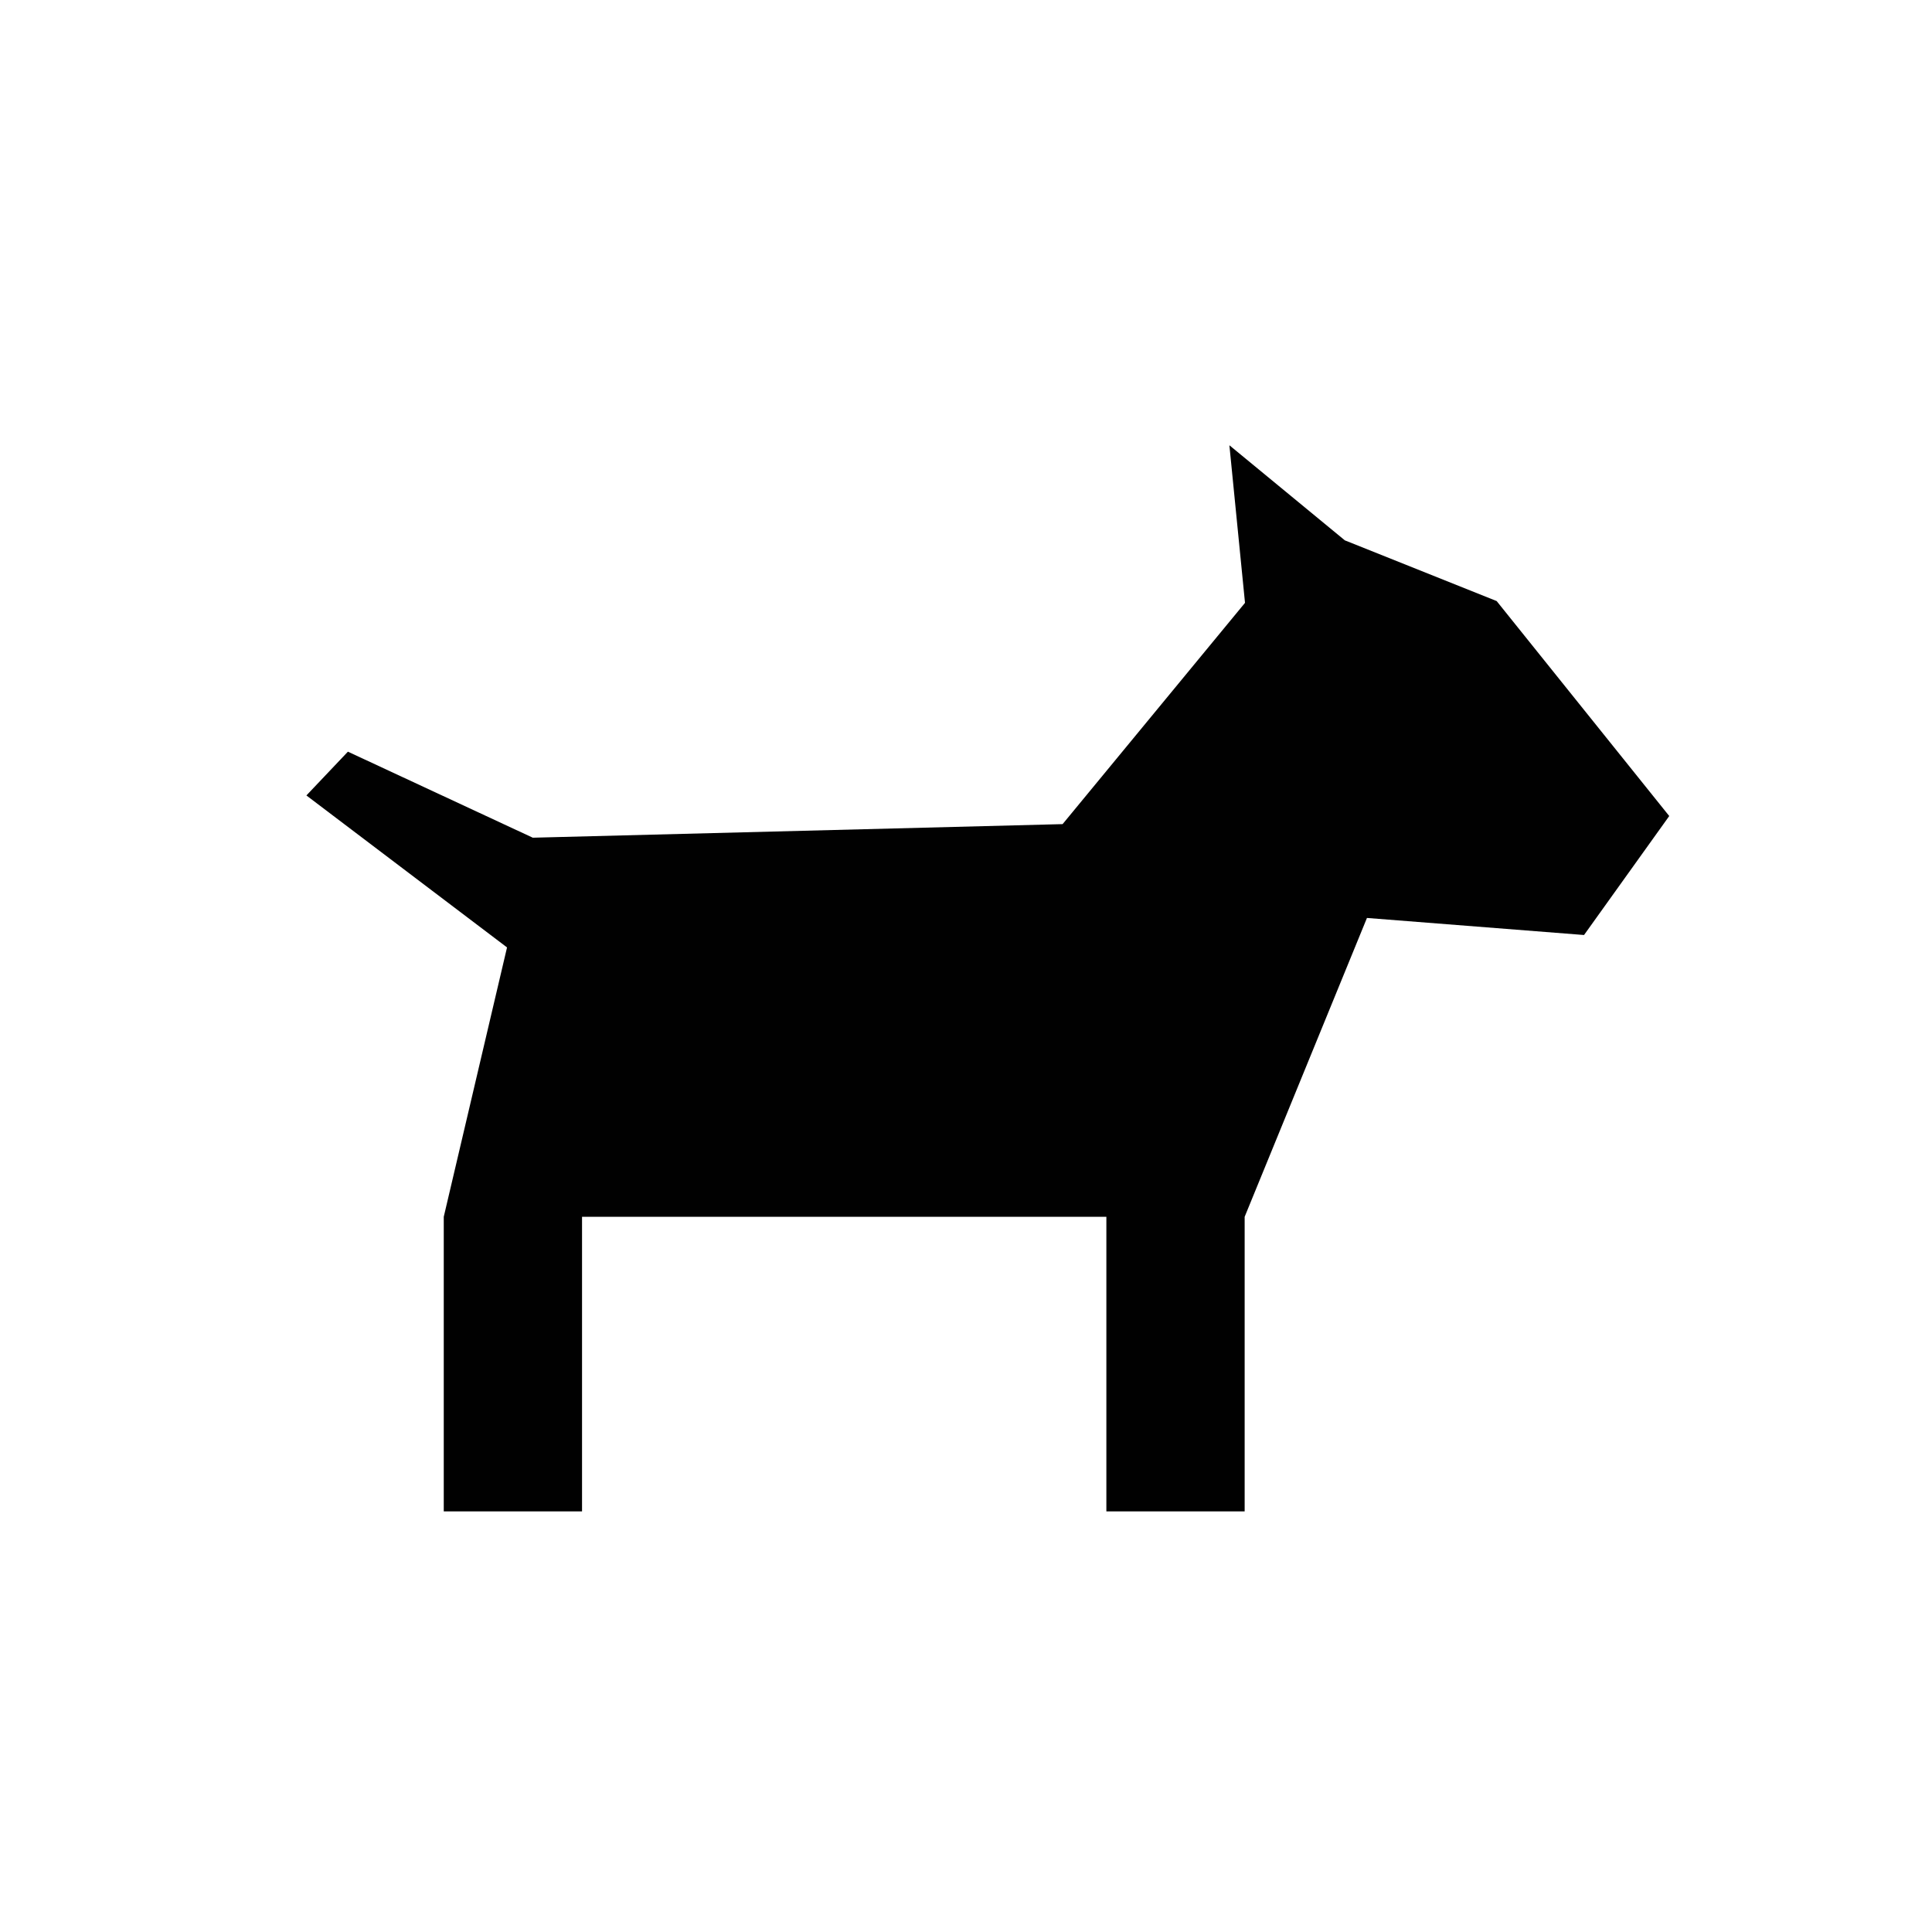
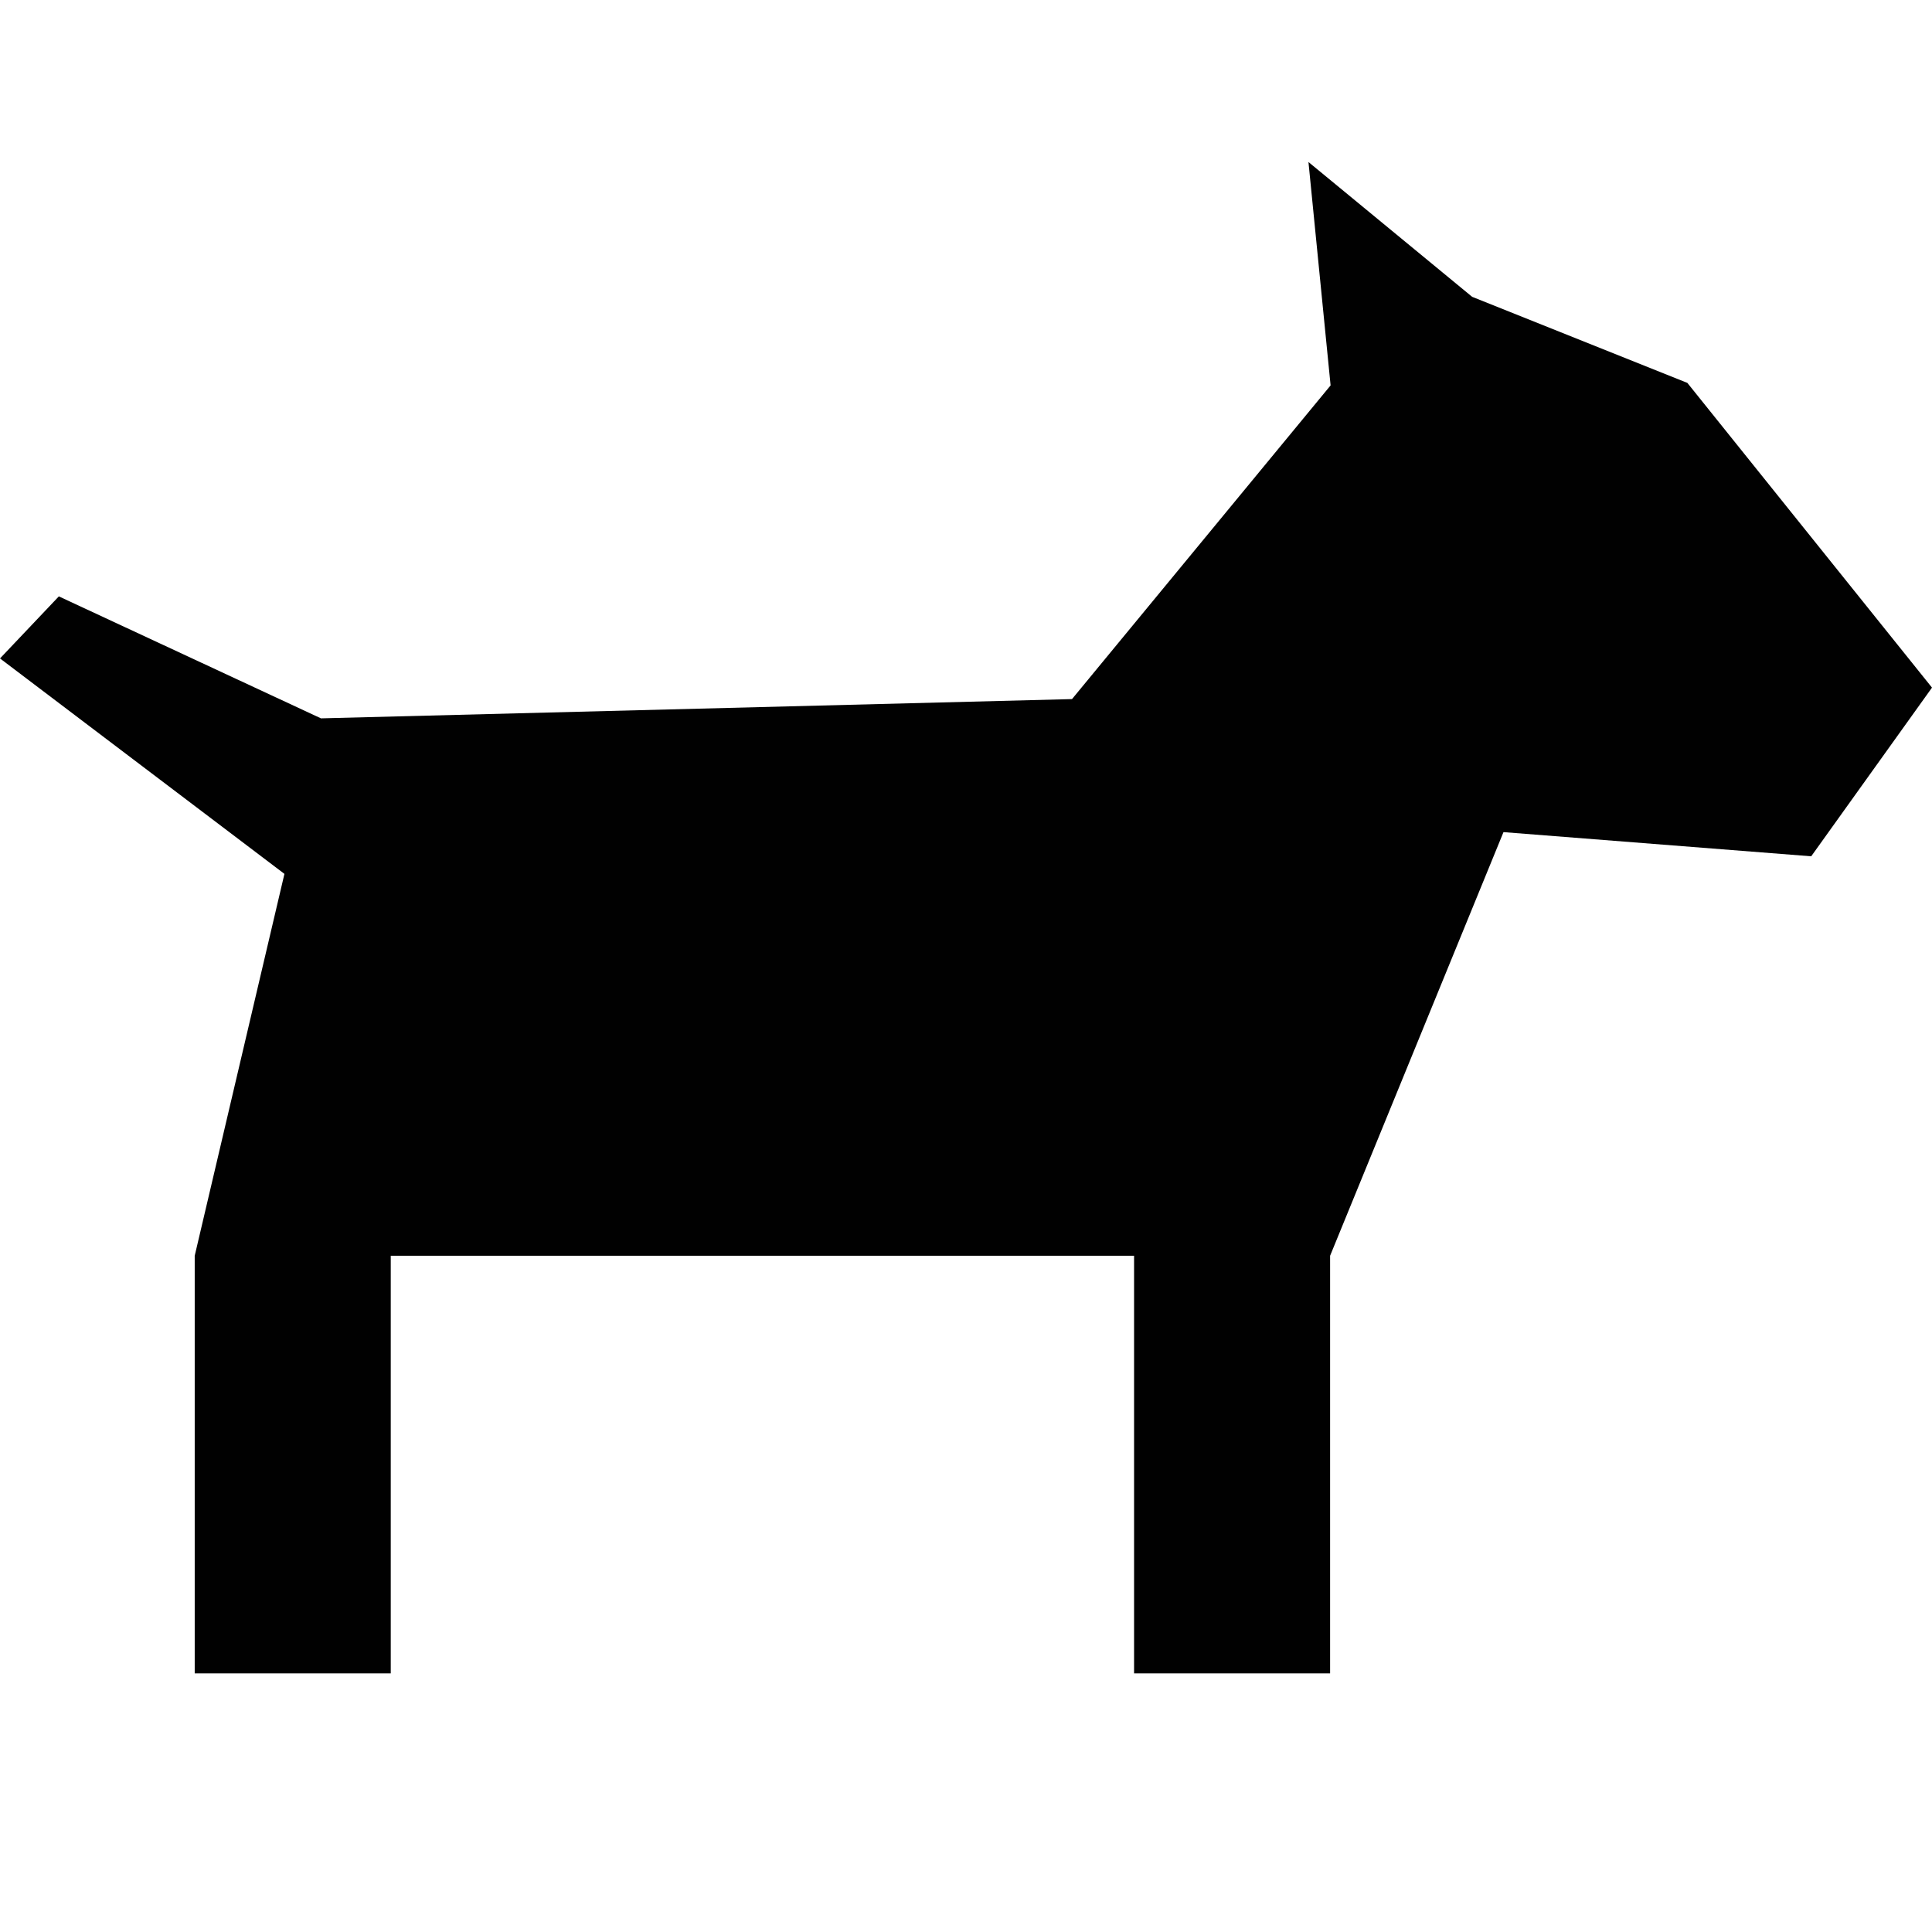
- <svg xmlns="http://www.w3.org/2000/svg" version="1.0" x="0px" y="0px" width="320px" height="320px" viewBox="0 0 320 320" enable-background="new 0 0 320 320" xml:space="preserve">
-   <g id="Layer_1">
-     <path display="none" d="M-103.665-23.373c-2.243-5.019-0.055-10.915,4.967-13.208l29.128-13.268l15.526-41.083   c1.508-3.948,5.31-6.386,9.303-6.388l0.05-0.05l19.931-0.009c0.098,0,0.194,0.05,0.244,0.05c1.41,0.048,2.875,0.292,4.236,0.97   l39.917,19.96c1.562,0.78,2.879,1.949,3.854,3.409l19.991,29.91c3.024,4.578,1.808,10.778-2.771,13.852   c-1.703,1.11-3.653,1.645-5.555,1.646c-3.213,0.002-6.383-1.557-8.285-4.43L8.343-59.728l-22.76-11.393   c0.439,2.195,0.68,3.656,0.68,3.656c2.979,14.956,6.987,33.958,8.987,39.9c2.979,13.996-6.958,21.98-6.958,21.98l-34.966,35.002   l-18.596,46.54c-1.603,3.951-5.307,6.292-9.303,6.293c-1.217,0.001-2.486-0.177-3.704-0.667c-5.116-2.06-7.604-7.841-5.559-13.01   l19.953-49.902c0.291-0.841,0.732-1.562,1.268-2.256l6.133-8.178l16.8-26.771l-7.13-34.98l-5.501,14.521   c-0.923,2.487-2.773,4.485-5.211,5.619l-32.884,14.963c-1.365,0.646-2.775,0.878-4.141,0.878   C-98.347-17.529-101.954-19.672-103.665-23.373L-103.665-23.373z M-49.712-107.354c13.785-0.006,24.94-11.17,24.933-24.96   c-0.006-13.783-11.171-24.944-24.957-24.938c-13.743,0.007-24.945,11.179-24.939,24.961   C-74.668-118.5-63.455-107.348-49.712-107.354L-49.712-107.354z M-1.767-3.591c-0.972,1.999-2.97,4.01-3.943,4.972l-15.976,15.99   l6.975,16.952c0.438,2.195,1.516,3.851,2.928,5.213l29.061,38.678c1.948,2.627,4.922,3.99,7.992,3.989   c2.049-0.001,4.141-0.637,5.943-1.999c4.432-3.318,5.307-9.552,1.993-13.939L4.879,28.53L-1.767-3.591L-1.767-3.591z M-1.767-3.591   " />
-   </g>
-   <g id="Layer_3">
-     <polygon fill="#010101" points="276.478,135.16 247.893,99.554 222.75,89.5 203.625,73.75 206.212,99.85 176,136.5 88.25,138.75    57.625,124.5 50.75,131.75 83.981,156.922 73.5,201.539 73.5,250.333 96.404,250.333 96.404,201.539 183.25,201.539    183.25,250.333 206.154,250.333 206.154,201.539 226.411,152.042 262.366,154.867  " />
-   </g>
+ <svg xmlns="http://www.w3.org/2000/svg" version="1.1" id="Layer_3" x="0px" y="0px" width="240px" height="240px" viewBox="0 0 240 240" style="enable-background:new 0 0 240 240;" xml:space="preserve">
+   <polygon style="fill:#010101;" points="240,85.419 209.608,47.562 182.876,36.872 162.541,20.126 165.291,47.876 133.169,86.843   39.871,89.236 7.31,74.085 0,81.793 35.333,108.557 24.188,155.995 24.188,207.874 48.541,207.874 48.541,155.995 140.878,155.995   140.878,207.874 165.23,207.874 165.23,155.995 186.768,103.369 224.996,106.372 " />
</svg>
